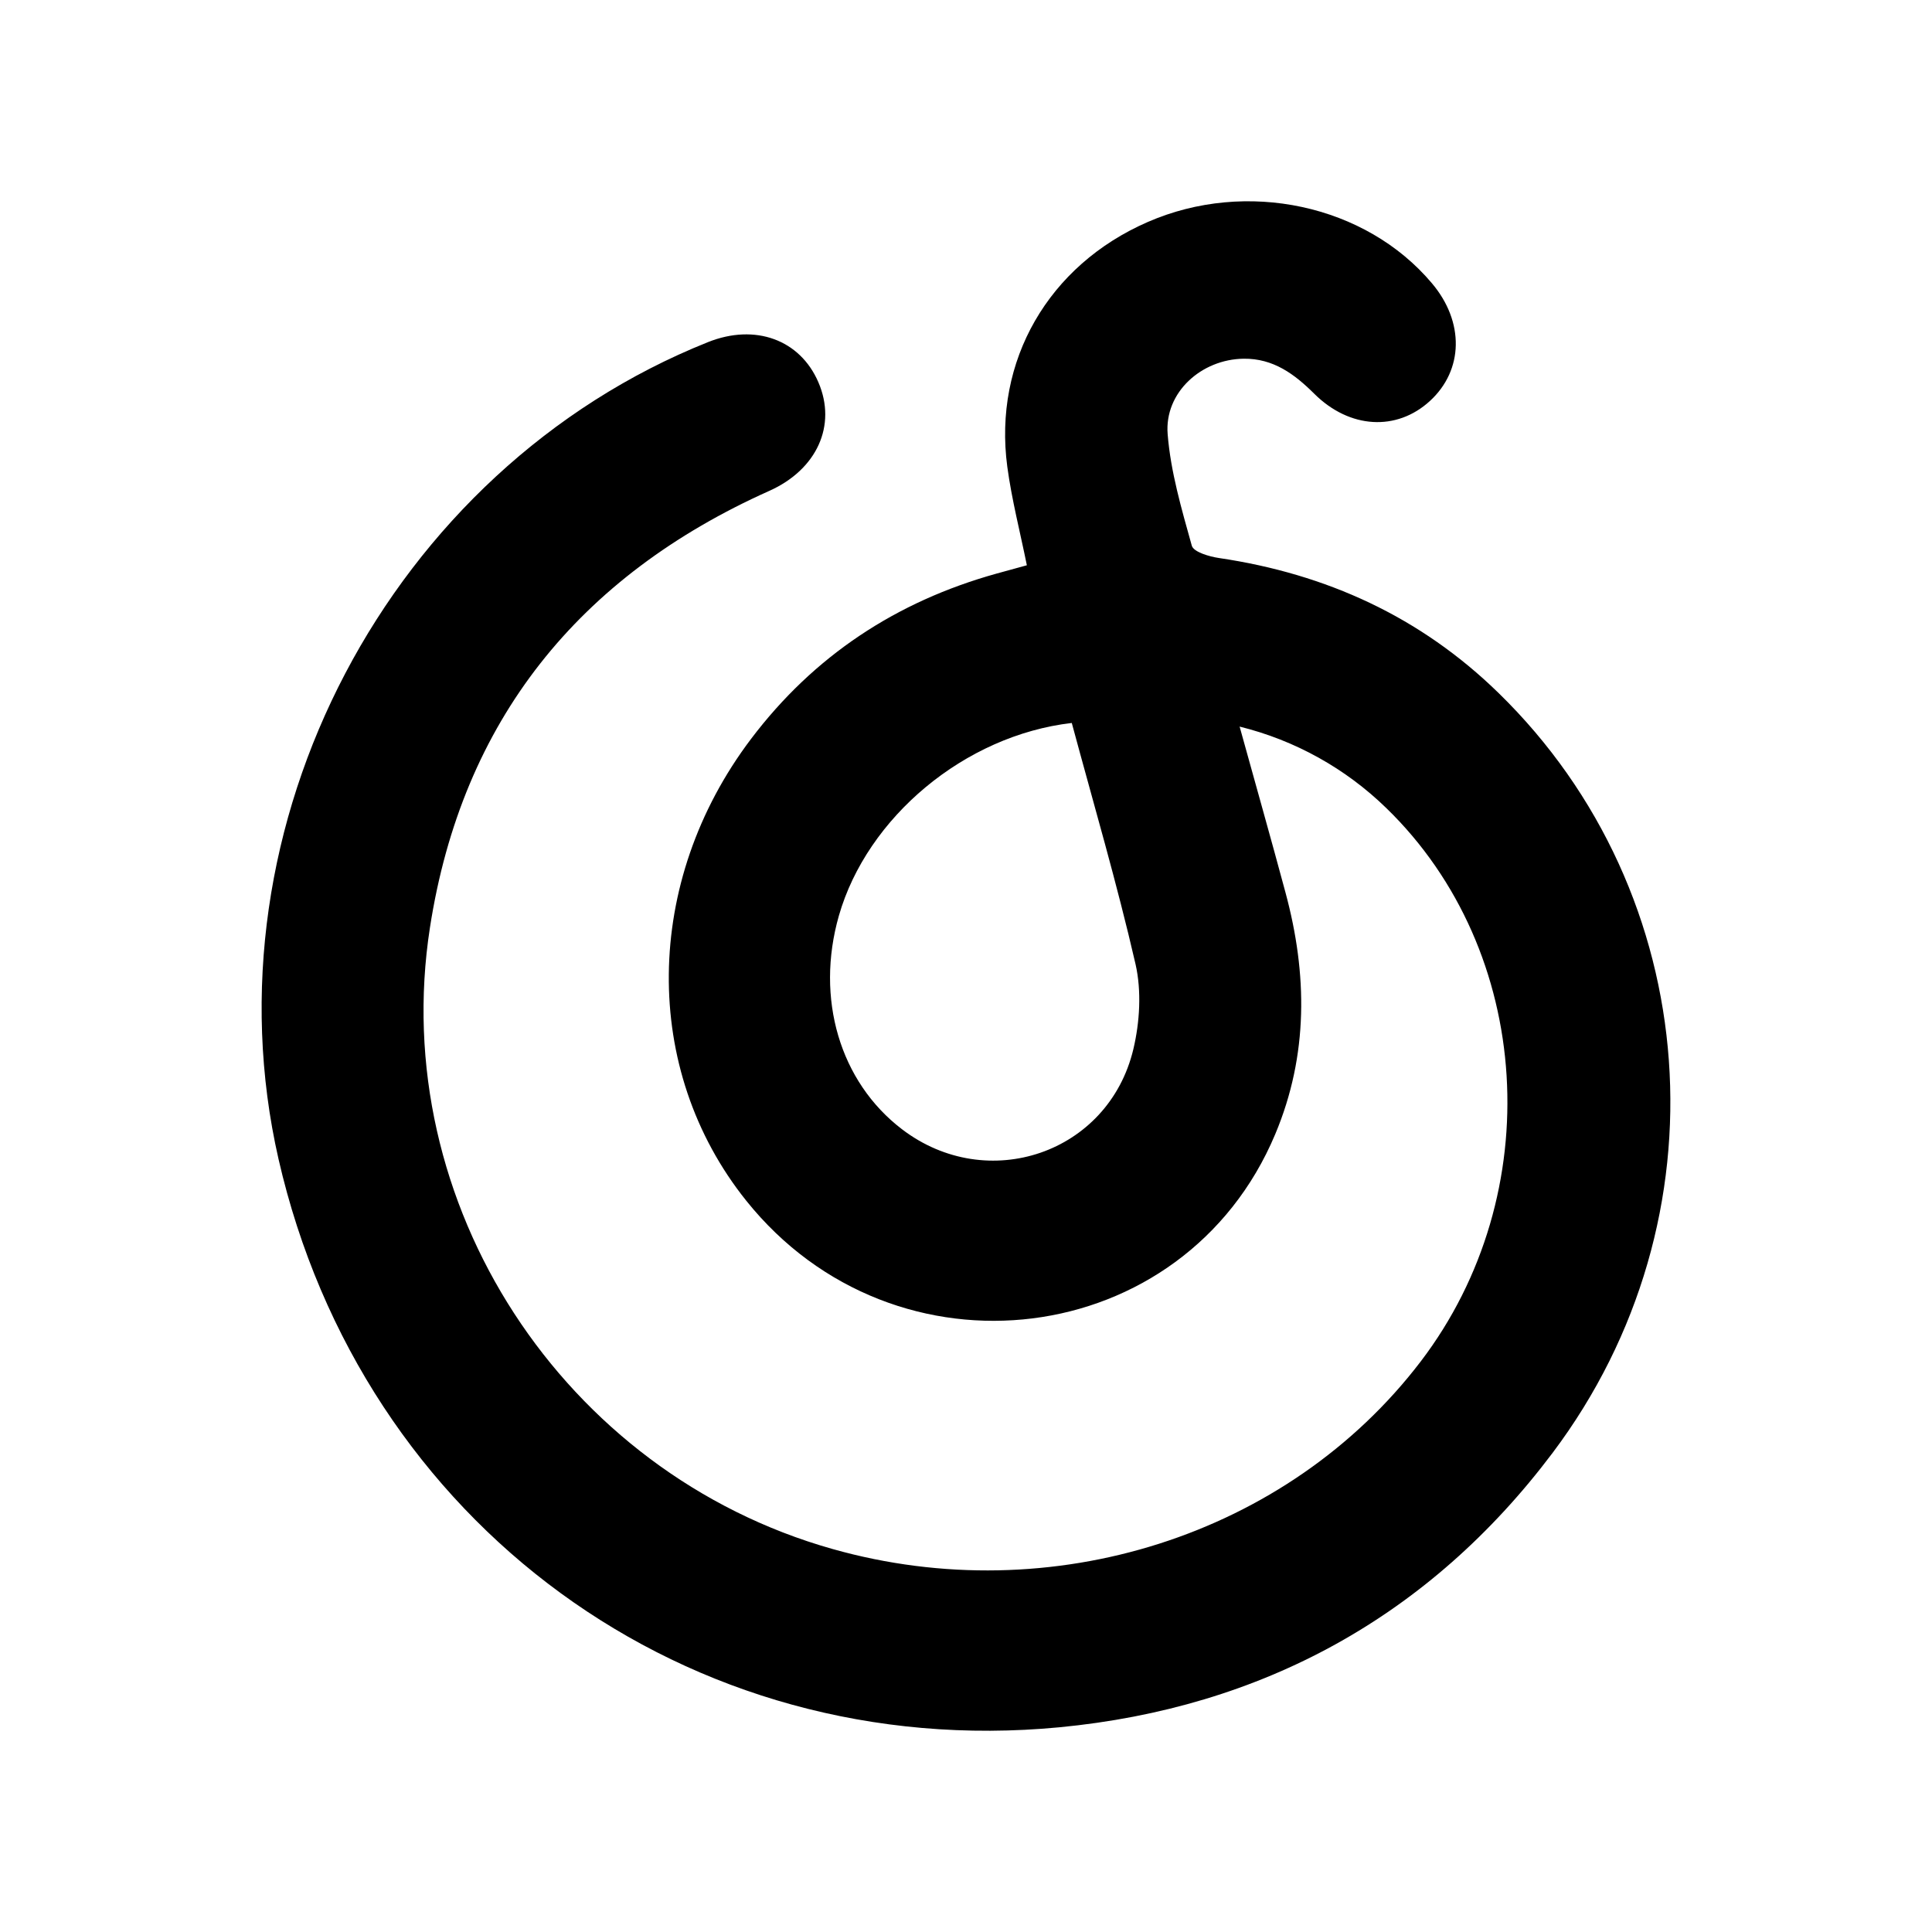
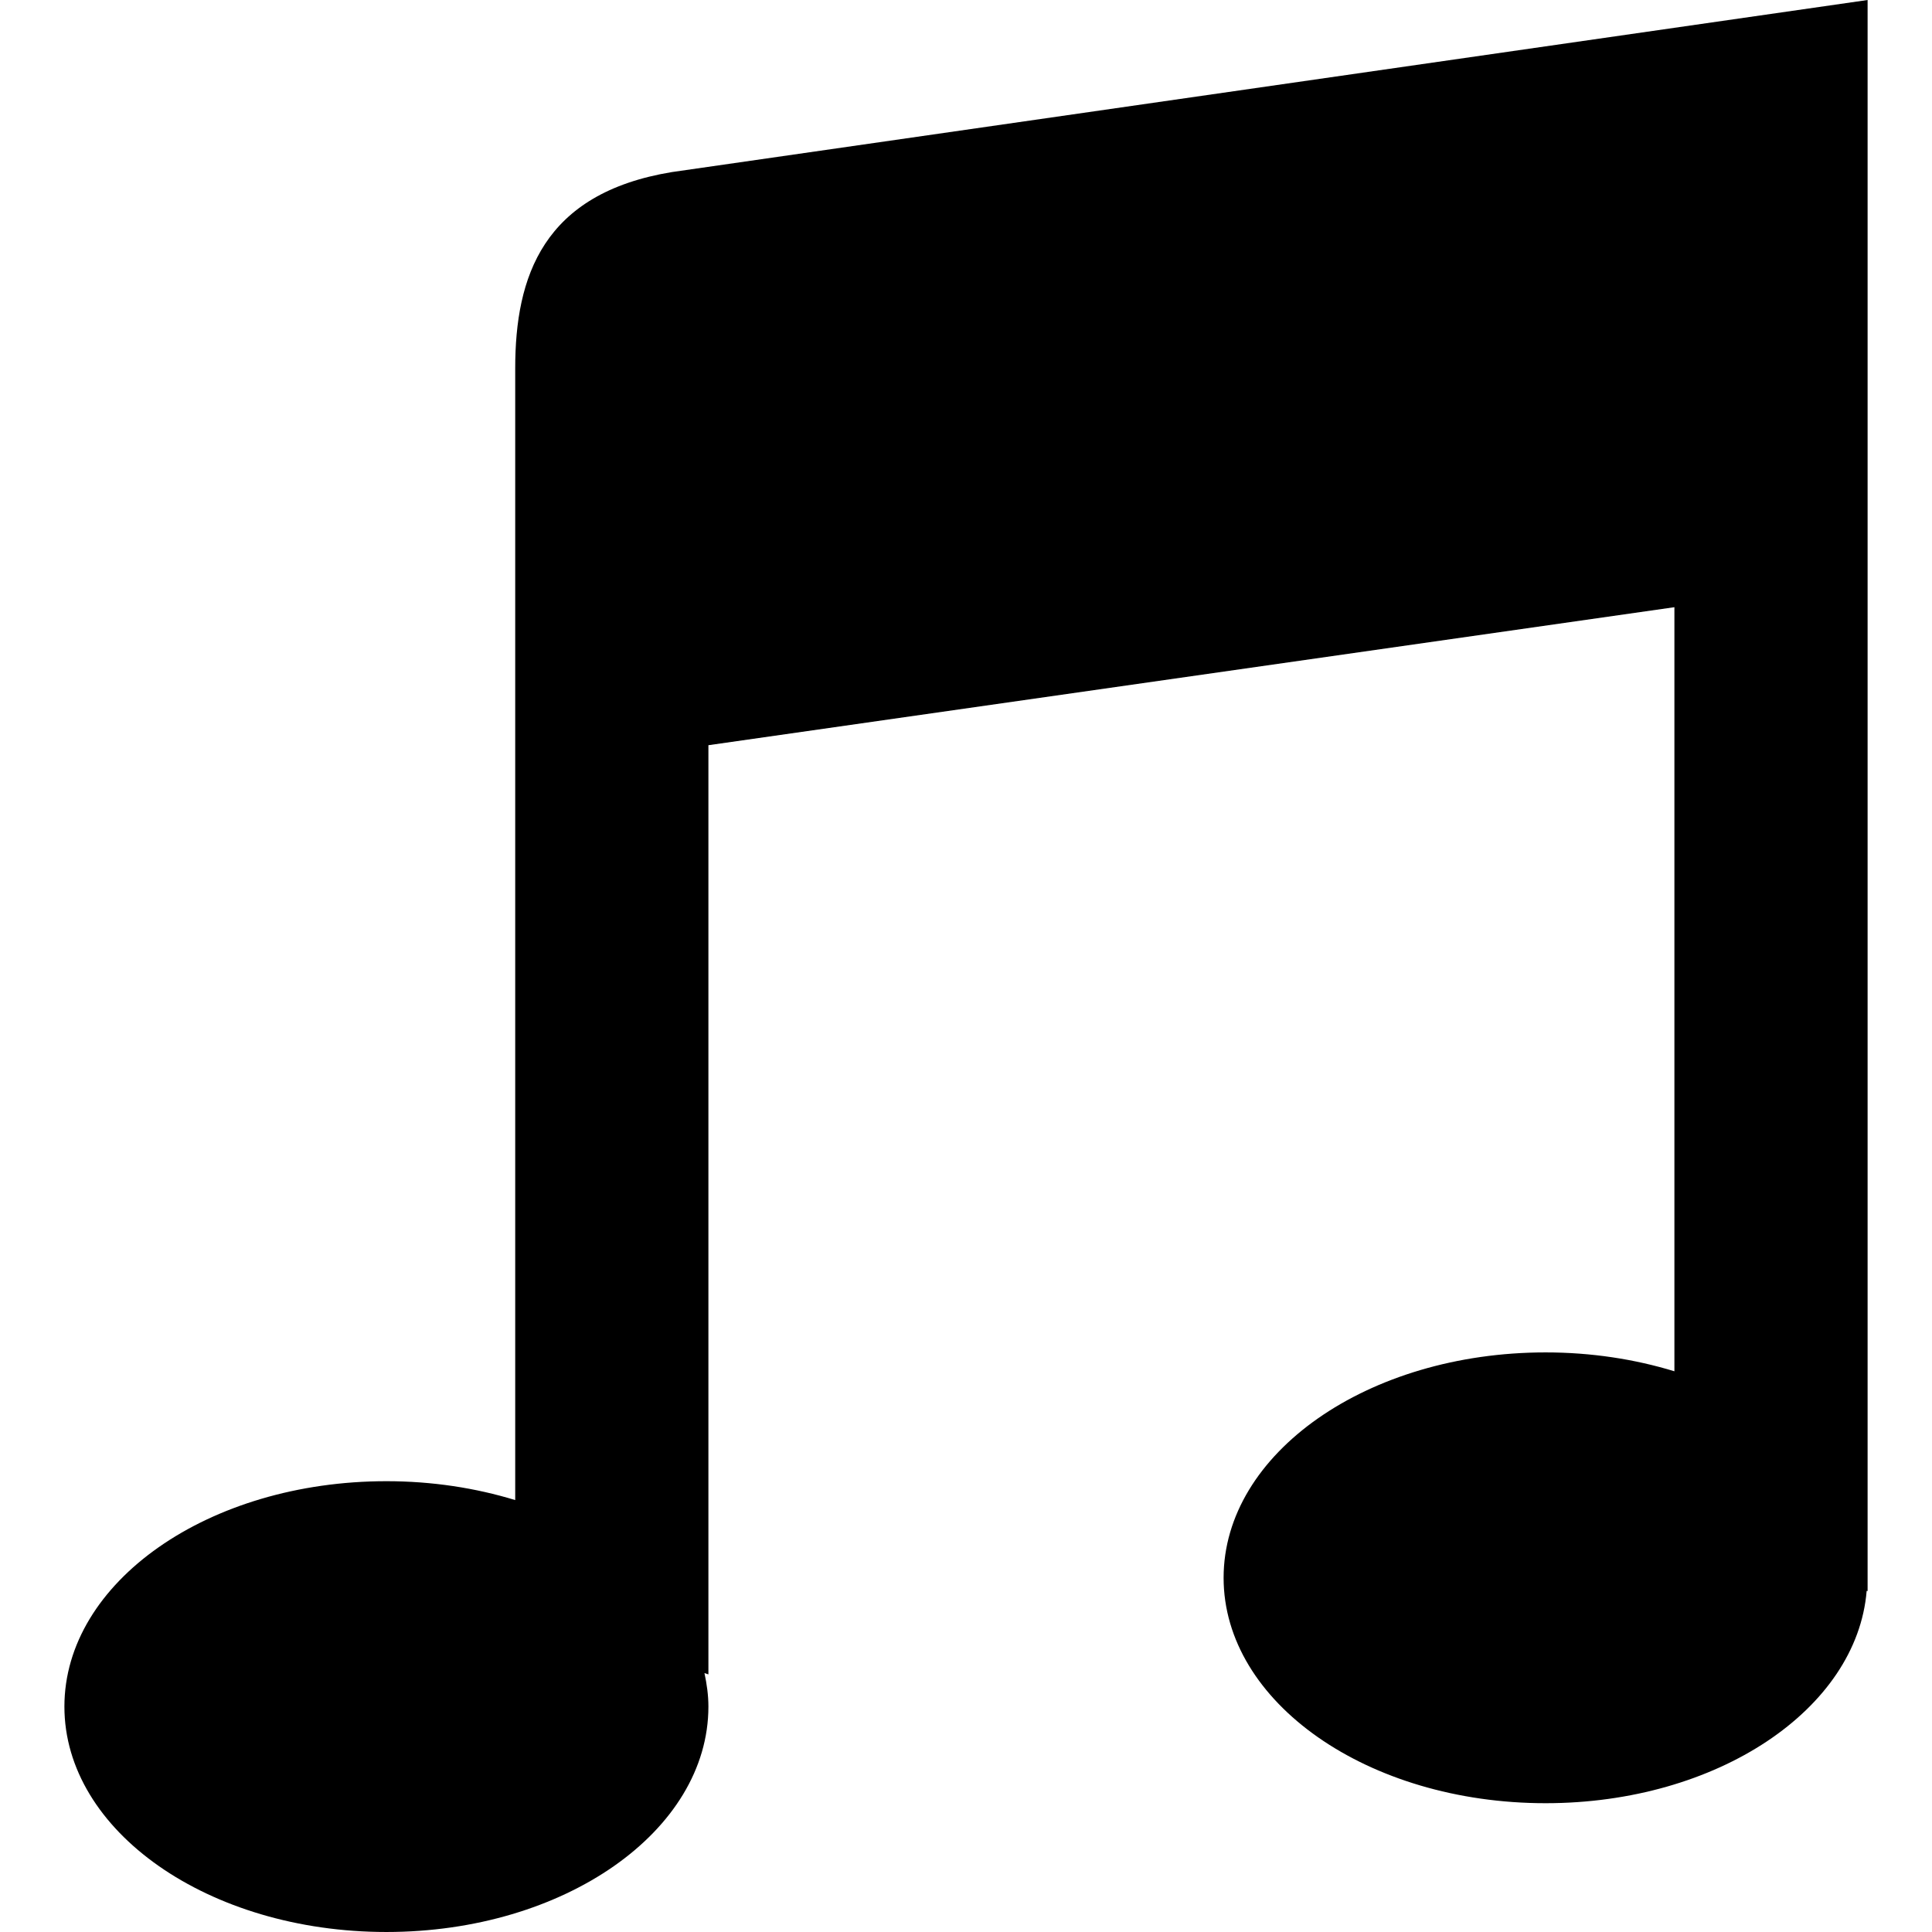
- <svg xmlns="http://www.w3.org/2000/svg" viewBox="0 0 24 24">
+ <svg xmlns="http://www.w3.org/2000/svg" version="1.1" id="Capa_1" x="0px" y="0px" viewBox="0 0 268.476 268.476" style="enable-background:new 0 0 268.476 268.476;" xml:space="preserve">
+   <g id="Track__x2F__Note">
+     <path style="fill-rule:evenodd;clip-rule:evenodd;" d="M93.373,23.911c-17.952,2.954-21.778,14.56-21.778,27.267v157.276   c-5.484-1.678-11.531-2.623-17.899-2.623c-24.711,0-44.746,14.018-44.746,31.322c0,17.304,20.035,31.322,44.746,31.322   c24.711,0,44.746-14.018,44.746-31.322c0-1.587-0.223-3.134-0.548-4.657l0.548,0.183V103.555L232.68,84.378v106.179   c-5.484-1.678-11.531-2.623-17.899-2.623c-24.71,0-44.746,14.018-44.746,31.322c0,17.304,20.036,31.322,44.746,31.322   c23.836,0,43.266-13.054,44.615-29.508l0.131,0.031V0L93.373,23.911z" />
+   </g>
  <g>
-     <path fill="none" d="M0 0h24v24H0z" />
-     <path d="M10.421 11.375c-.294 1.028.012 2.064.784 2.653 1.061.81 2.565.3 2.874-.995.08-.337.103-.722.027-1.056-.23-1.001-.52-1.988-.792-2.996-1.33.154-2.543 1.172-2.893 2.394zm5.548-.287c.273 1.012.285 2.017-.127 3-1.128 2.69-4.721 3.14-6.573.826-1.302-1.627-1.28-3.961.06-5.734.78-1.032 1.804-1.707 3.048-2.054l.379-.104c-.084-.415-.188-.816-.243-1.224-.176-1.317.512-2.503 1.744-3.04 1.226-.535 2.708-.216 3.53.76.406.479.395 1.08-.025 1.464-.412.377-.996.346-1.435-.09-.247-.246-.51-.44-.877-.436-.525.006-.987.418-.945.937.037.468.173.93.3 1.386.022.078.216.135.338.153 1.334.197 2.504.731 3.472 1.676 2.558 2.493 2.861 6.531.672 9.44-1.529 2.032-3.61 3.168-6.127 3.409-4.621.44-8.664-2.53-9.7-7.058C2.515 10.255 4.84 5.831 8.795 4.25c.586-.234 1.143-.031 1.371.498.232.537-.019 1.086-.61 1.35-2.368 1.06-3.817 2.855-4.215 5.424-.533 3.433 1.656 6.776 5 7.72 2.723.77 5.658-.166 7.308-2.33 1.586-2.08 1.4-5.099-.427-6.873a3.979 3.979 0 0 0-1.823-1.013c.198.716.389 1.388.57 2.062z" />
-   </g>
+ </g>
+   <g>
+ </g>
+   <g>
+ </g>
+   <g>
+ </g>
+   <g>
+ </g>
+   <g>
+ </g>
+   <g>
+ </g>
+   <g>
+ </g>
+   <g>
+ </g>
+   <g>
+ </g>
+   <g>
+ </g>
+   <g>
+ </g>
+   <g>
+ </g>
+   <g>
+ </g>
+   <g>
+ </g>
</svg>
